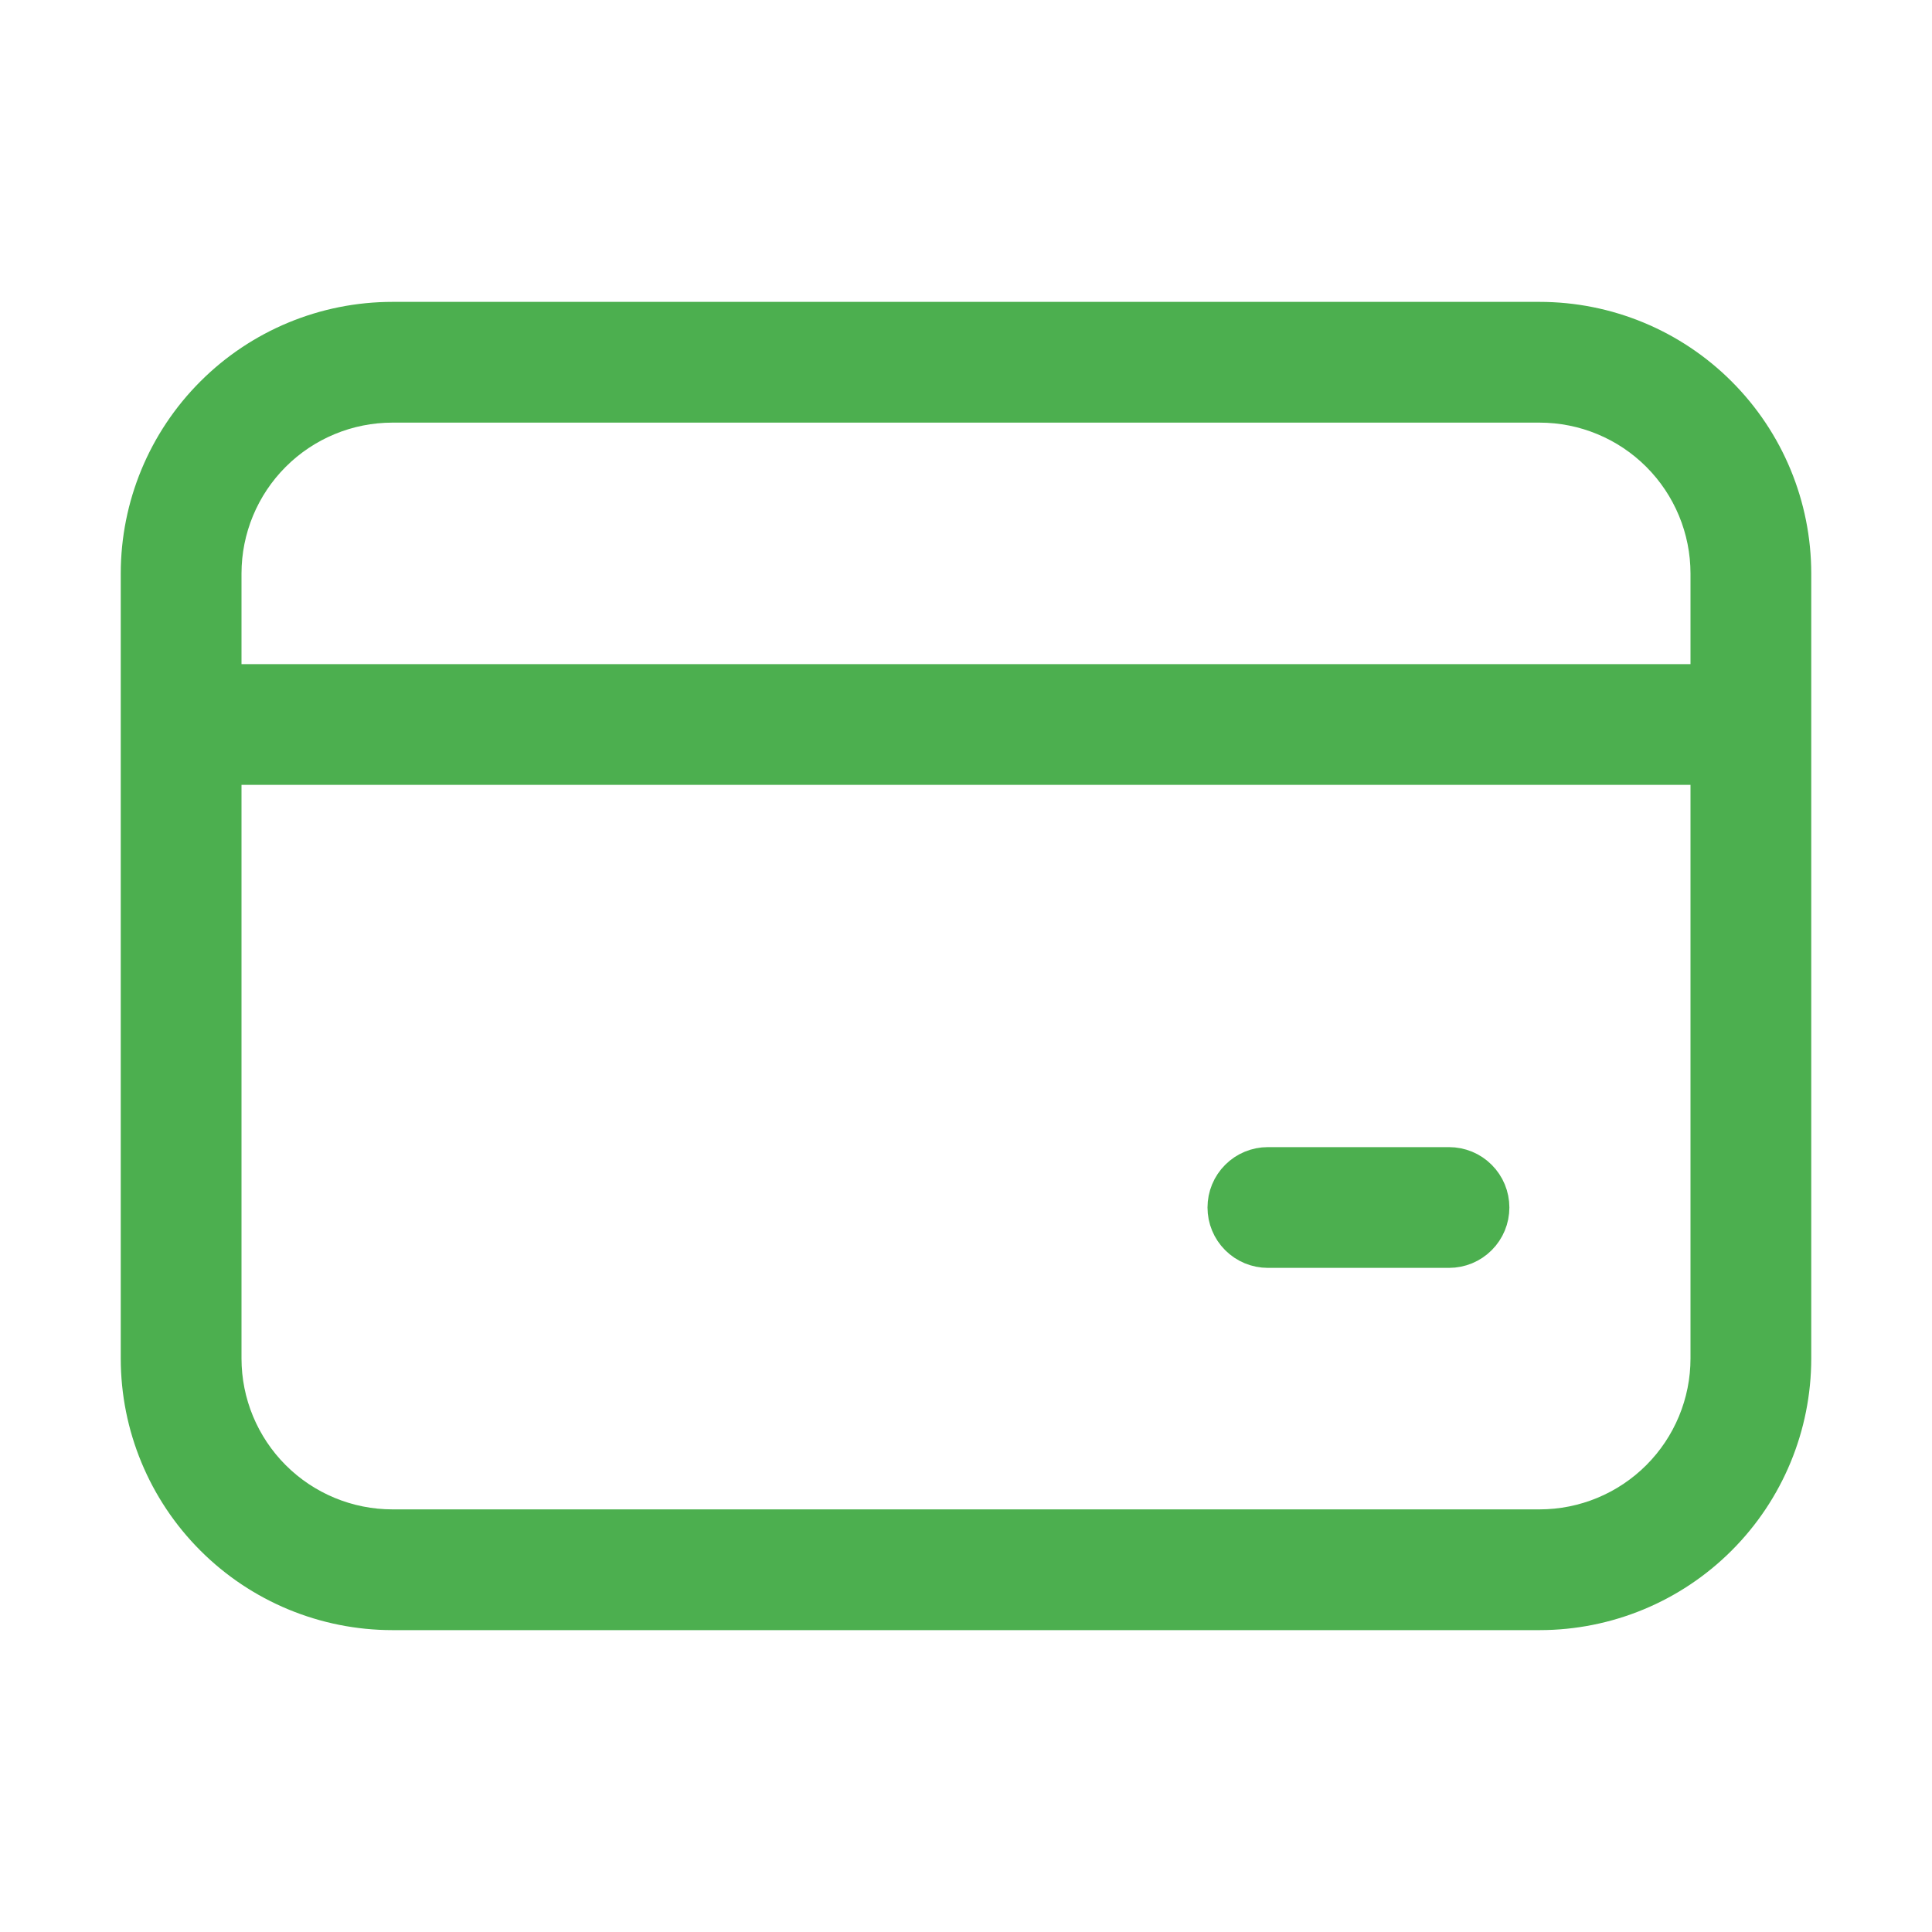
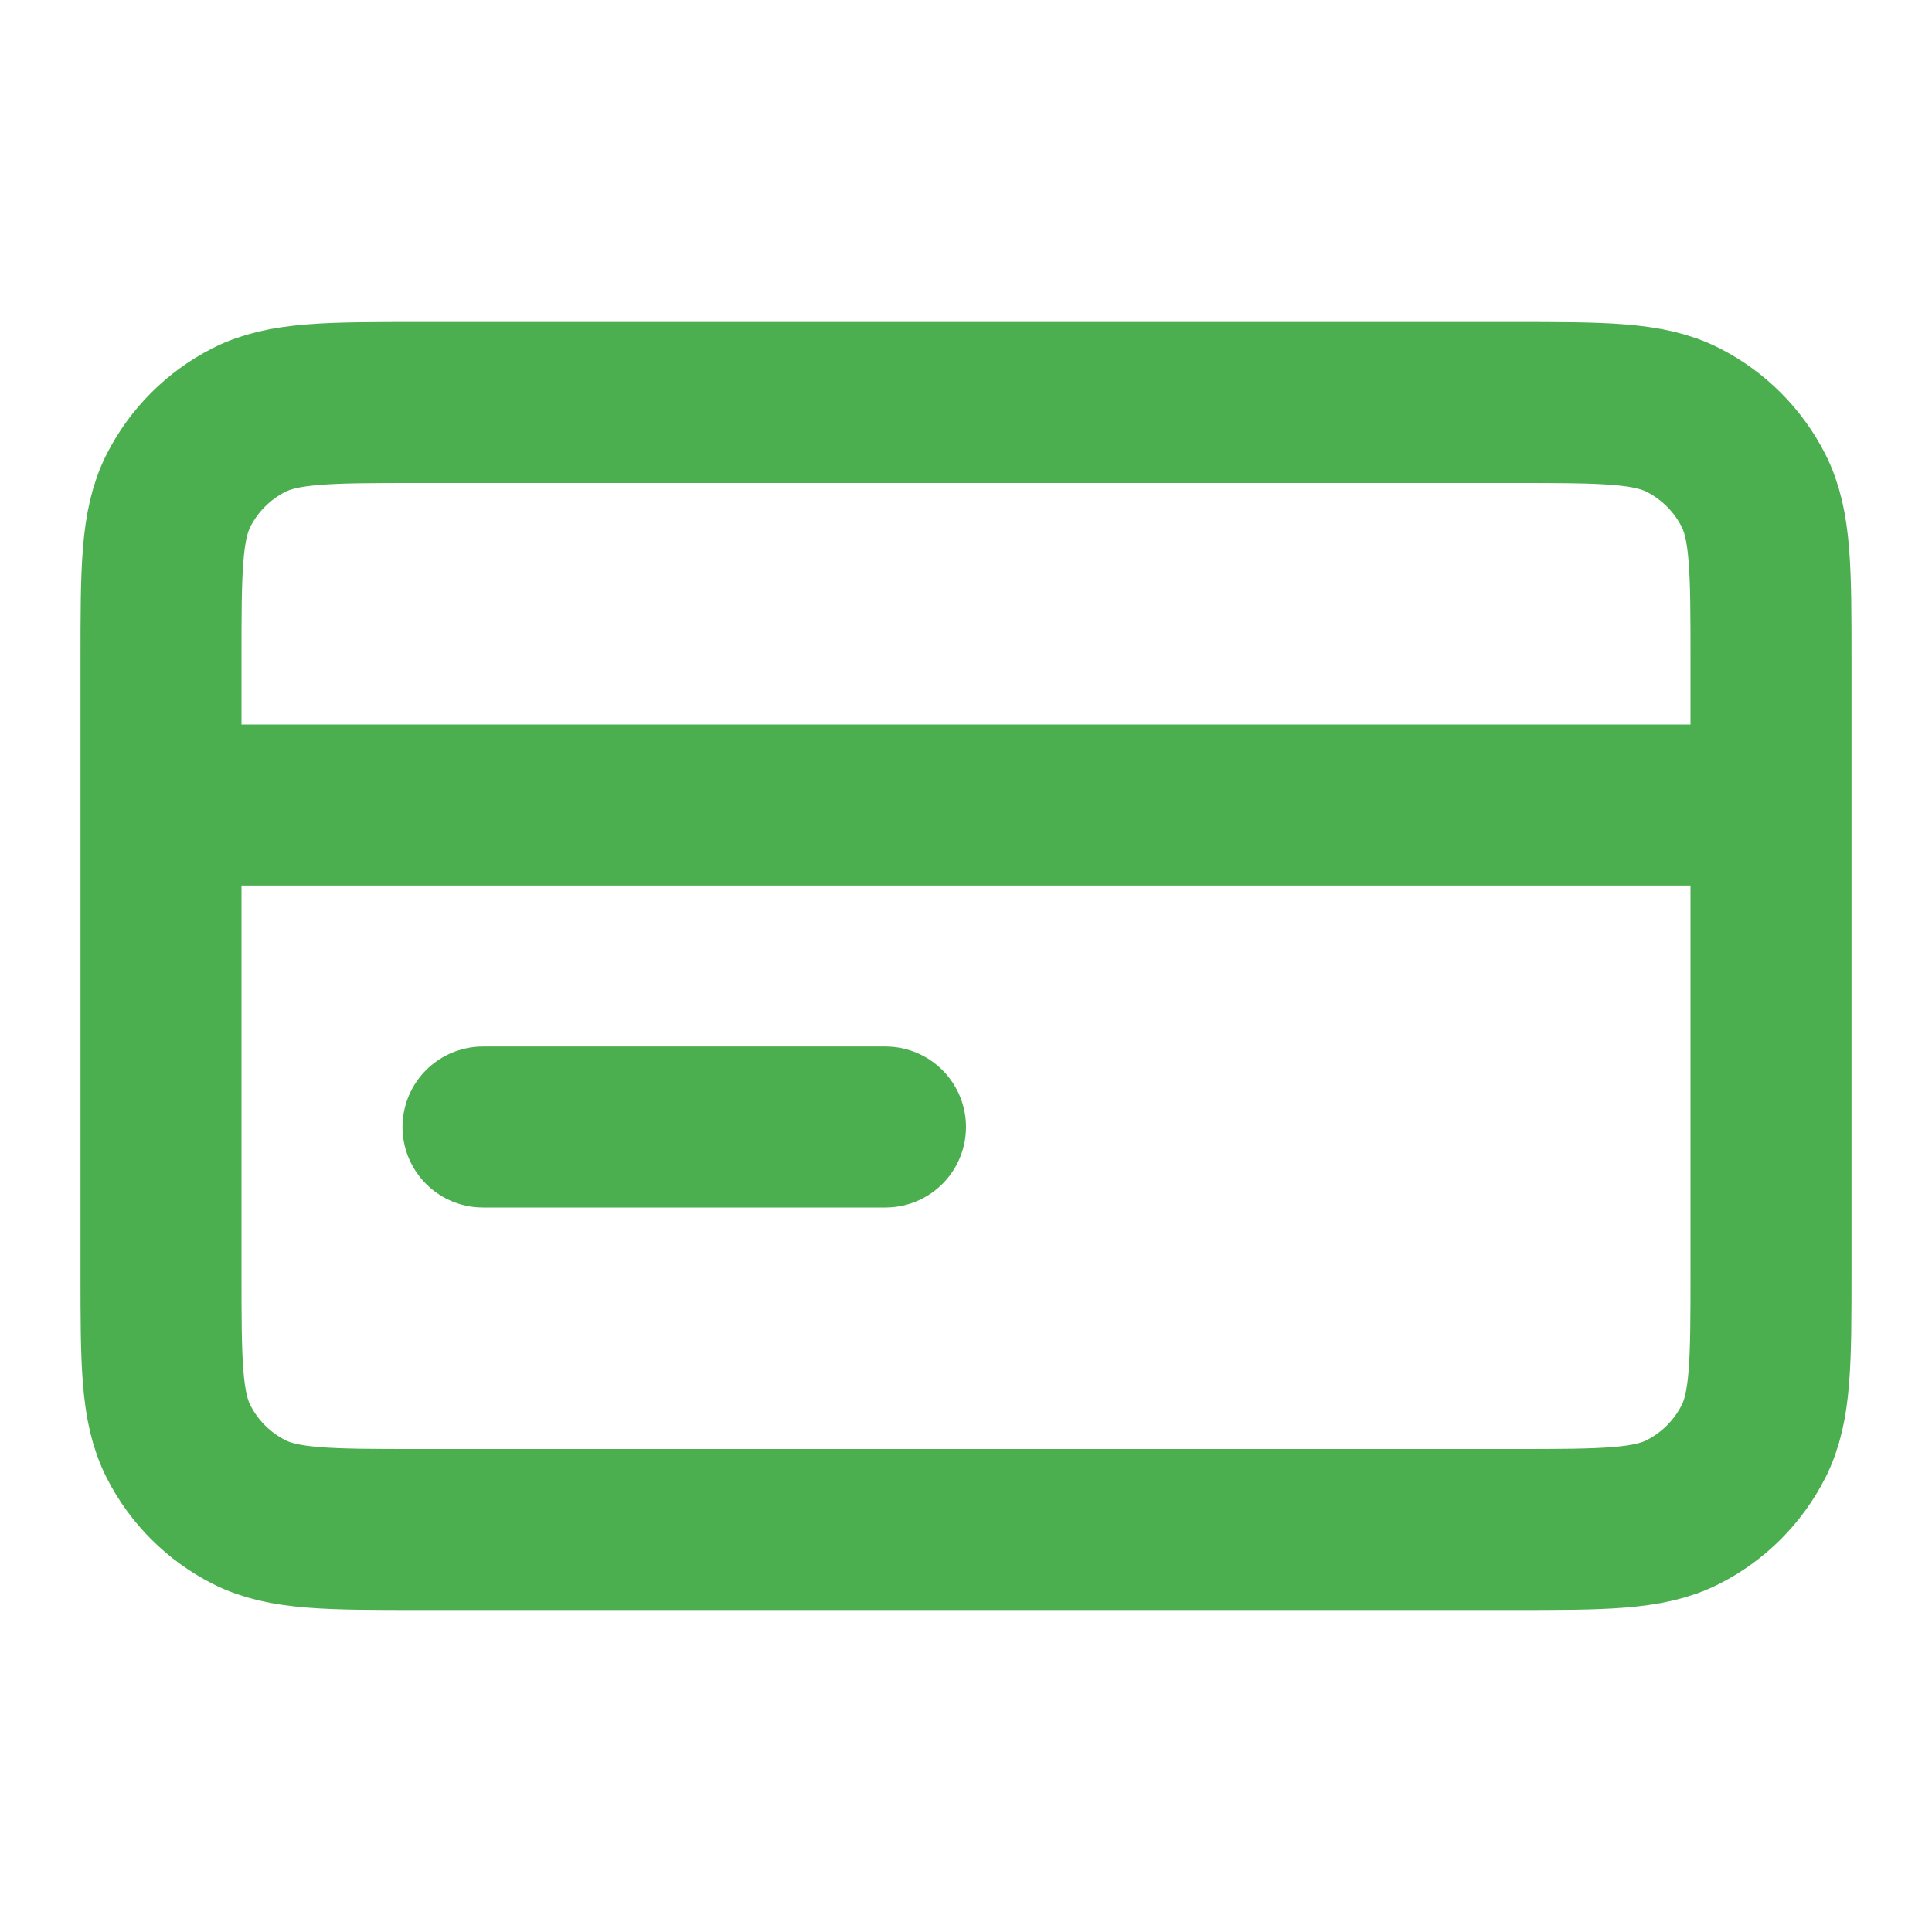
<svg xmlns="http://www.w3.org/2000/svg" width="48" height="48" viewBox="0 0 48 48" fill="none">
-   <path d="M5.5 16.5V17H6H42H42.5V16.5V14.25C42.5 13.123 42.052 12.042 41.255 11.245C40.458 10.448 39.377 10 38.25 10H9.75C8.623 10 7.542 10.448 6.745 11.245C5.948 12.042 5.5 13.123 5.5 14.25V16.5ZM42.5 19.5V19H42H6H5.5V19.5V33.75C5.5 34.877 5.948 35.958 6.745 36.755C7.542 37.552 8.623 38 9.75 38H38.25C39.377 38 40.458 37.552 41.255 36.755C42.052 35.958 42.5 34.877 42.5 33.75V19.5ZM3.5 14.25C3.5 12.592 4.158 11.003 5.331 9.831C6.503 8.658 8.092 8 9.75 8H38.25C39.908 8 41.497 8.658 42.669 9.831C43.842 11.003 44.5 12.592 44.5 14.25V33.75C44.5 35.408 43.842 36.997 42.669 38.169C41.497 39.342 39.908 40 38.25 40H9.75C8.092 40 6.503 39.342 5.331 38.169C4.158 36.997 3.5 35.408 3.5 33.75V14.25ZM31.5 29H36C36.265 29 36.52 29.105 36.707 29.293C36.895 29.48 37 29.735 37 30C37 30.265 36.895 30.52 36.707 30.707C36.52 30.895 36.265 31 36 31H31.5C31.235 31 30.98 30.895 30.793 30.707C30.605 30.52 30.5 30.265 30.5 30C30.5 29.735 30.605 29.48 30.793 29.293C30.98 29.105 31.235 29 31.5 29Z" fill="#4CAF4F" stroke="#4CAF4F" />
+   <path d="M44 20H4M22 28H12M4 16.4L4 31.6C4 33.84 4 34.96 4.436 35.816C4.819 36.569 5.431 37.181 6.184 37.564C7.04 38 8.16 38 10.4 38L37.6 38C39.84 38 40.96 38 41.816 37.564C42.569 37.181 43.181 36.569 43.564 35.816C44 34.96 44 33.84 44 31.6V16.4C44 14.16 44 13.04 43.564 12.184C43.181 11.431 42.569 10.819 41.816 10.436C40.96 10 39.84 10 37.6 10L10.4 10C8.16 10 7.04 10 6.184 10.436C5.431 10.819 4.819 11.431 4.436 12.184C4 13.04 4 14.16 4 16.4Z" stroke="#4CAF4F" stroke-width="4" stroke-linecap="round" stroke-linejoin="round" />
</svg>
